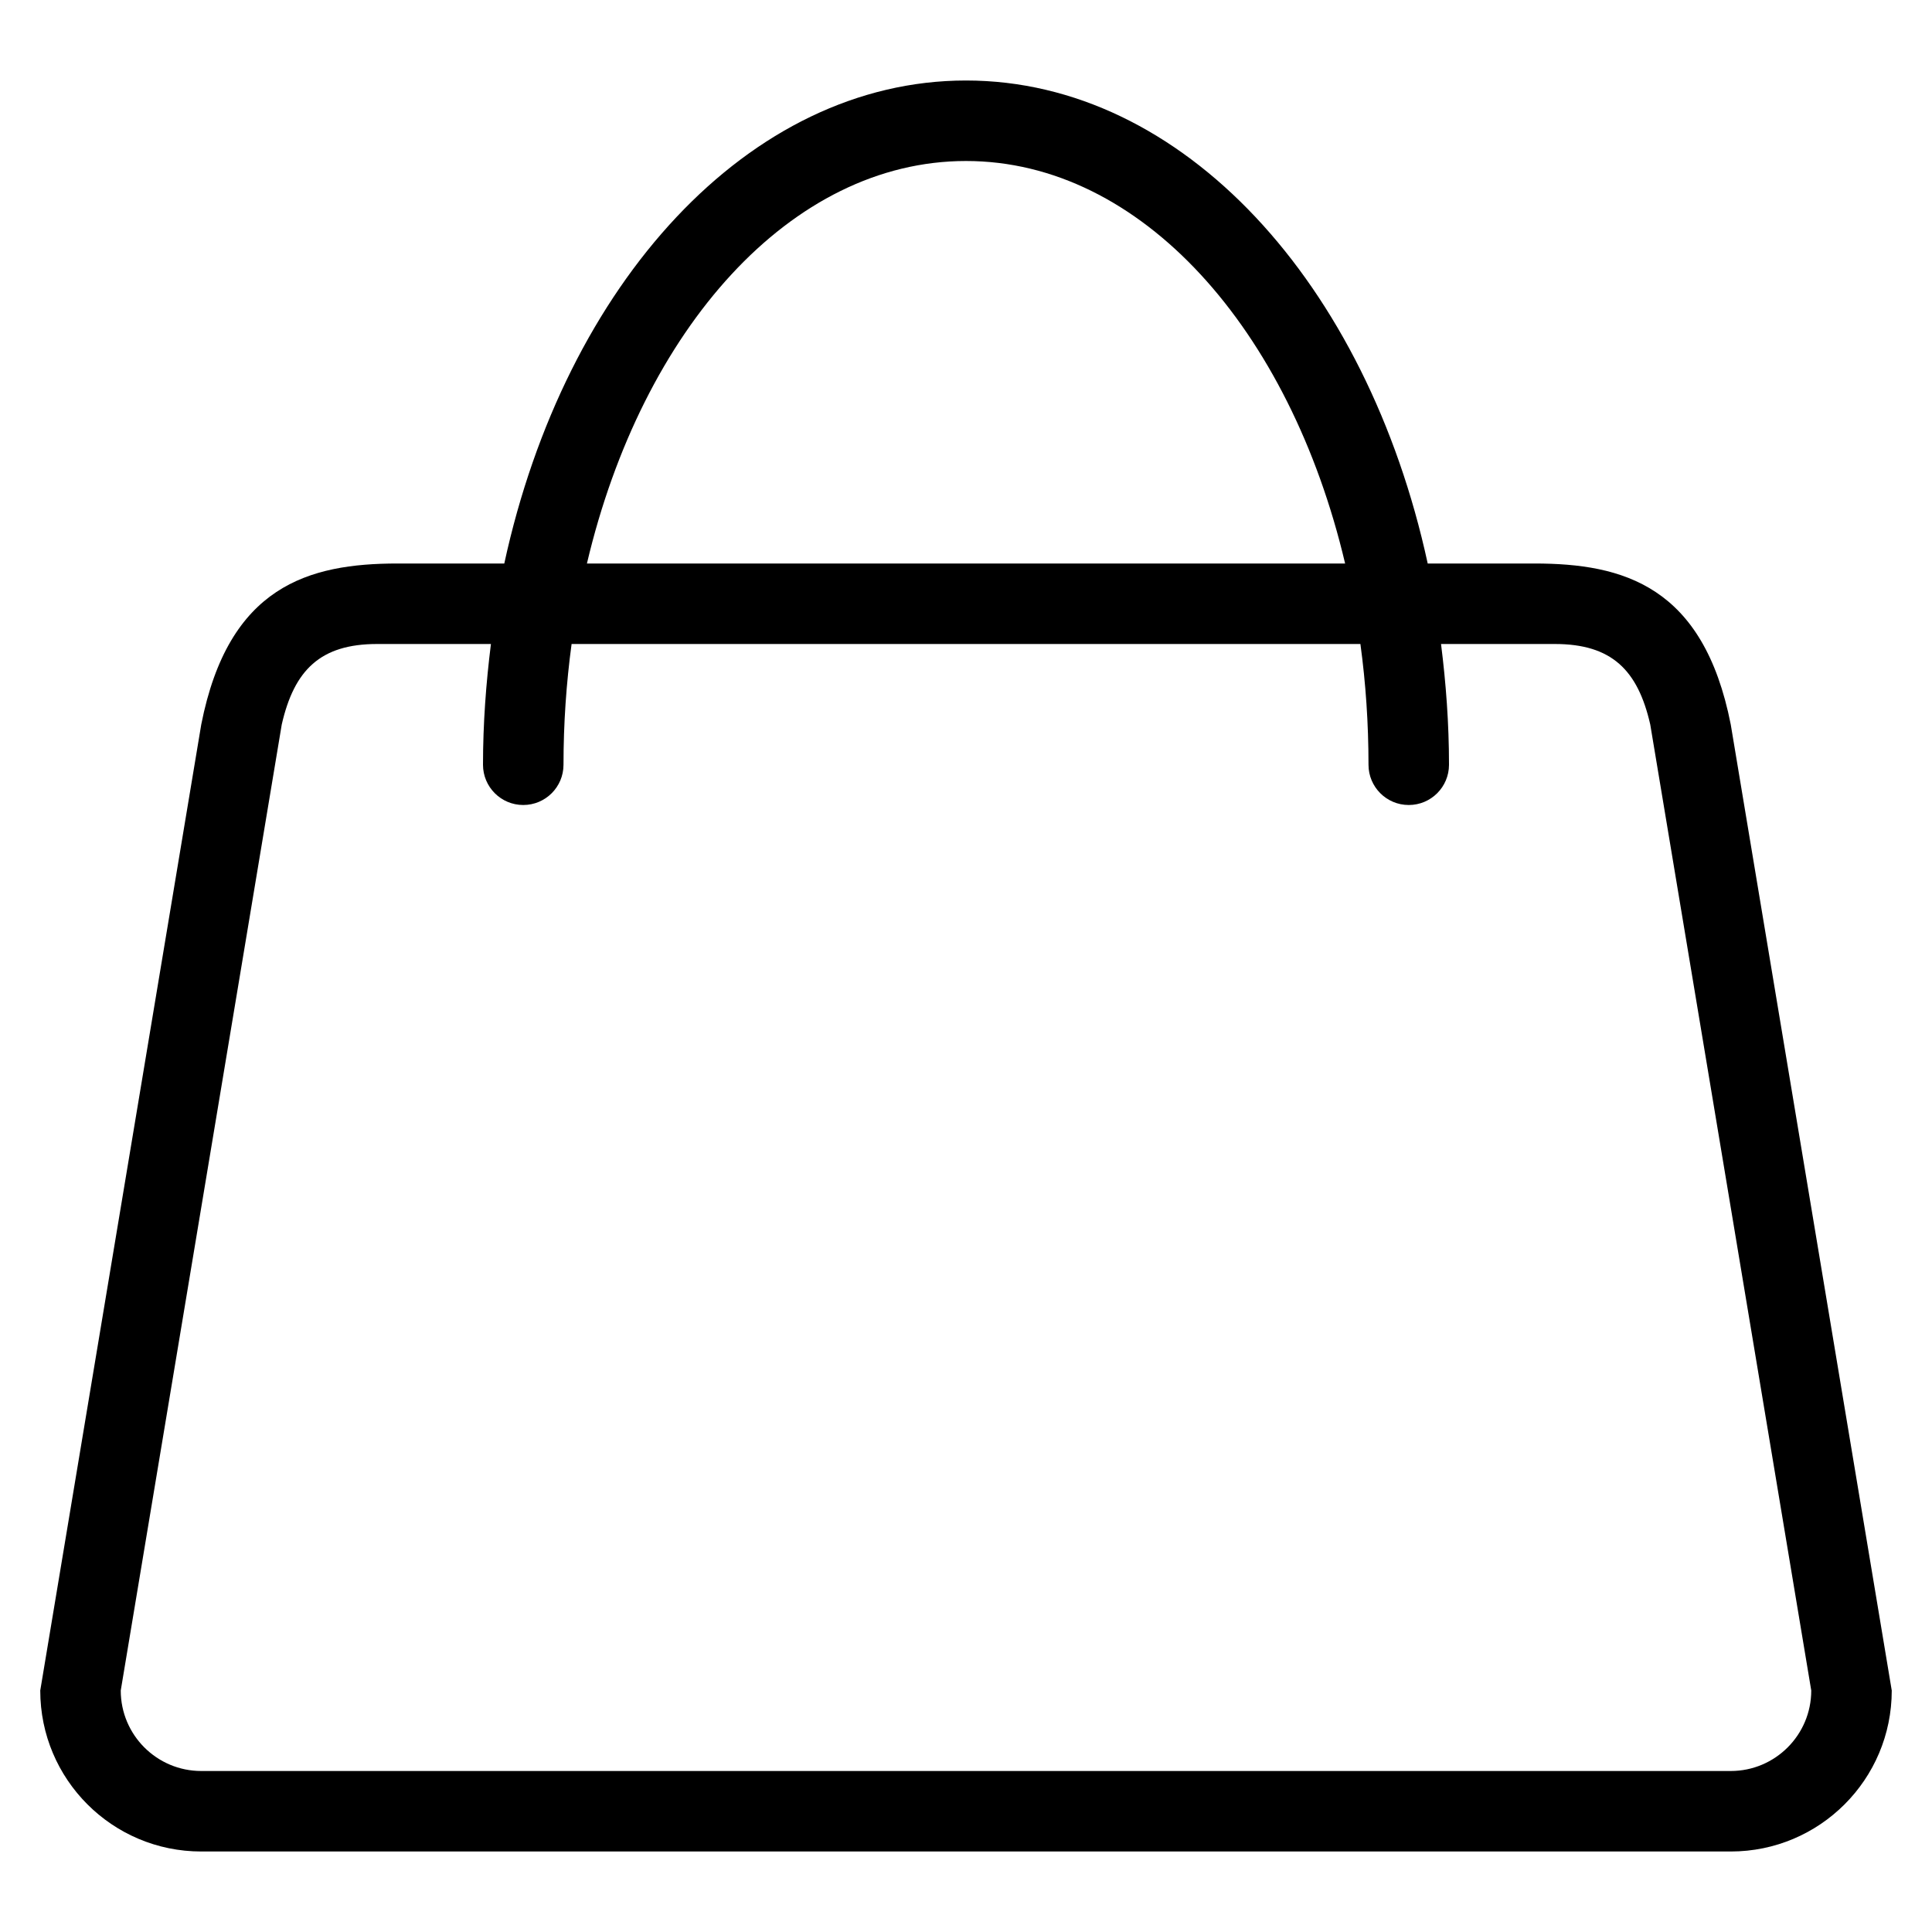
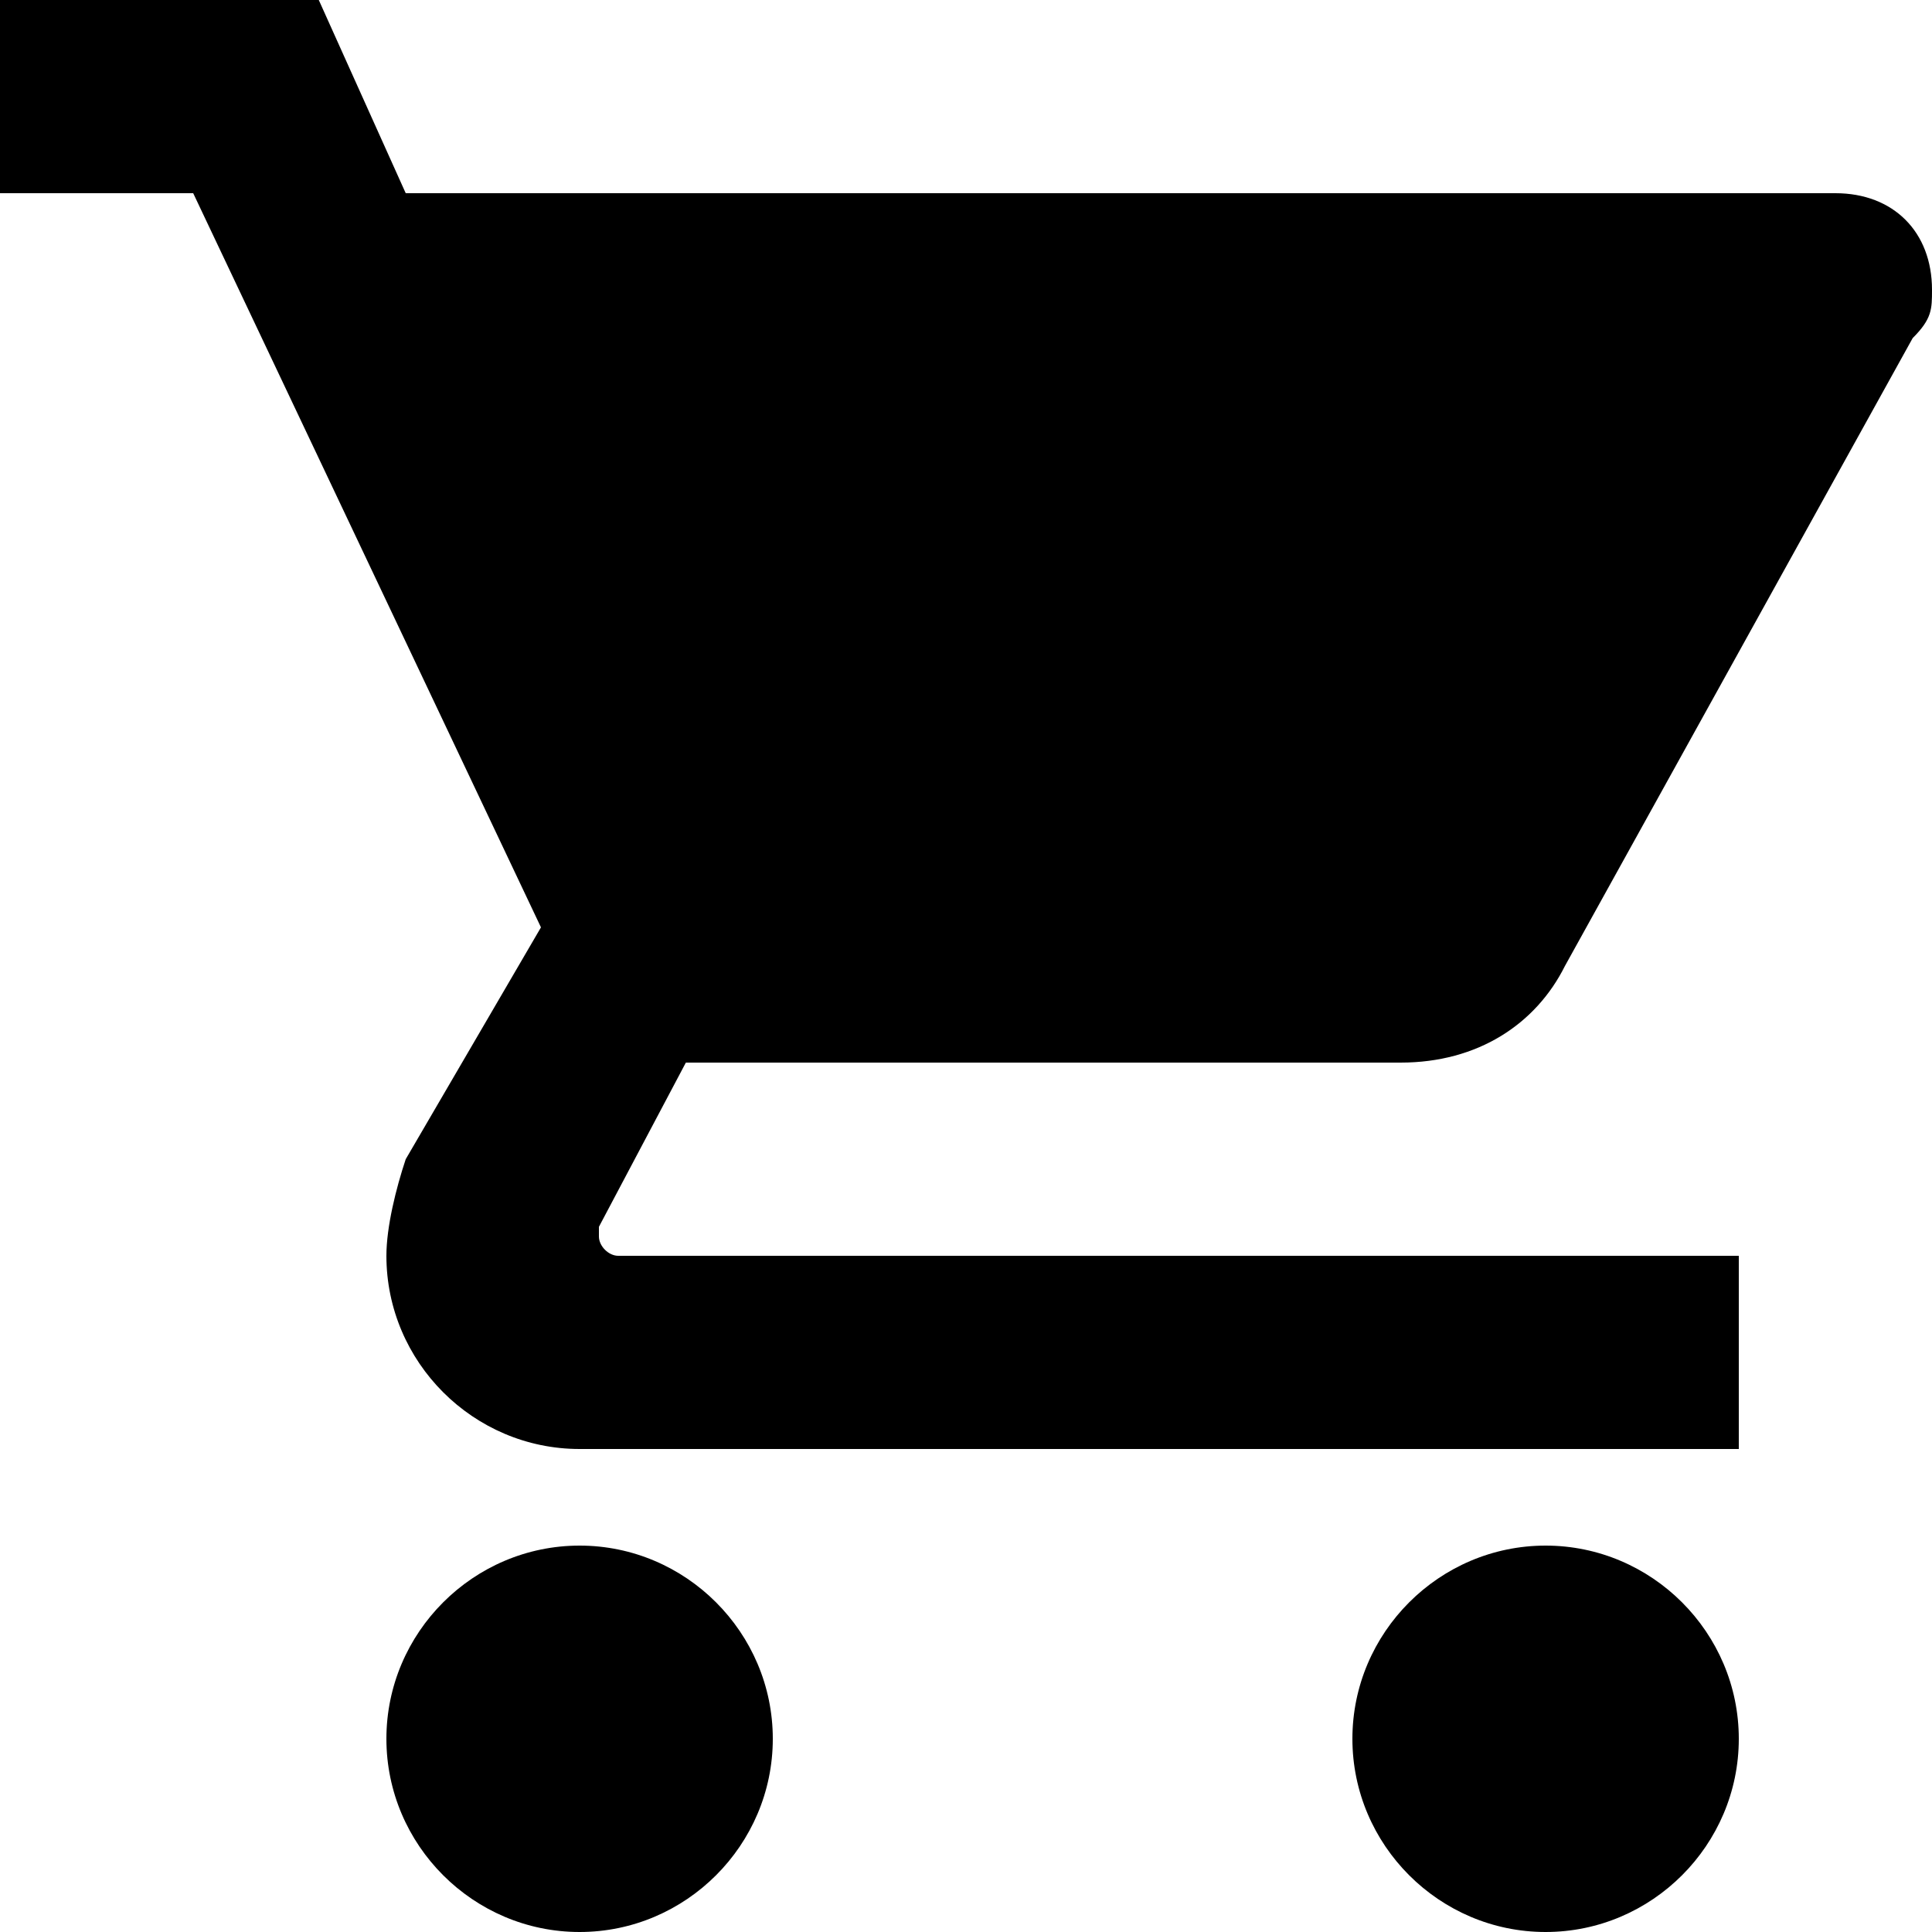
- <svg xmlns="http://www.w3.org/2000/svg" enable-background="new 0 0 48 48" height="48px" id="Layer_1" version="1.1" viewBox="0 0 48 48" width="48px" xml:space="preserve">
-   <path clip-rule="evenodd" d="M43,46H5c-2.209,0-4-1.791-4-4l4-24c0.678-3.442,2.668-4,4.877-4h2.652  C14.037,7.052,18.602,2,24,2s9.963,5.052,11.471,12h2.652c2.209,0,4.199,0.558,4.877,4l4,24C47,44.209,45.209,46,43,46z M24,4  c-4.352,0-8.045,4.178-9.418,10h18.837C32.045,8.178,28.353,4,24,4z M41,18c-0.308-1.351-0.957-2-2.37-2h-2.828  C35.925,16.976,36,17.975,36,19c0,0.552-0.447,1-1,1s-1-0.448-1-1c0-1.027-0.069-2.031-0.201-3H14.201C14.07,16.969,14,17.973,14,19  c0,0.552-0.447,1-1,1s-1-0.448-1-1c0-1.025,0.075-2.024,0.197-3H9.369C7.957,16,7.309,16.649,7,18L3,42c0,1.104,0.896,2,2,2h38  c1.104,0,2-0.896,2-2L41,18z" fill-rule="evenodd" />
+ <svg xmlns="http://www.w3.org/2000/svg" version="1.1" id="Capa_1" x="0px" y="0px" width="510px" height="510px" viewBox="0 0 510 510" style="enable-background:new 0 0 510 510;" xml:space="preserve">
+   <g>
+     <g id="shopping-cart">
+       <path d="M153,408c-28.05,0-51,22.95-51,51s22.95,51,51,51s51-22.95,51-51S181.05,408,153,408z M0,0v51h51l91.8,193.8L107.1,306    c-2.55,7.65-5.1,17.85-5.1,25.5c0,28.05,22.95,51,51,51h306v-51H163.2c-2.55,0-5.1-2.55-5.1-5.1v-2.551l22.95-43.35h188.7    c20.4,0,35.7-10.2,43.35-25.5L504.9,89.25c5.1-5.1,5.1-7.65,5.1-12.75c0-15.3-10.2-25.5-25.5-25.5H107.1L84.15,0H0z M408,408    c-28.05,0-51,22.95-51,51s22.95,51,51,51s51-22.95,51-51S436.05,408,408,408z" />
+     </g>
+   </g>
+   <g>
+ </g>
+   <g>
+ </g>
+   <g>
+ </g>
+   <g>
+ </g>
+   <g>
+ </g>
+   <g>
+ </g>
+   <g>
+ </g>
+   <g>
+ </g>
+   <g>
+ </g>
+   <g>
+ </g>
+   <g>
+ </g>
+   <g>
+ </g>
+   <g>
+ </g>
+   <g>
+ </g>
+   <g>
+ </g>
</svg>
